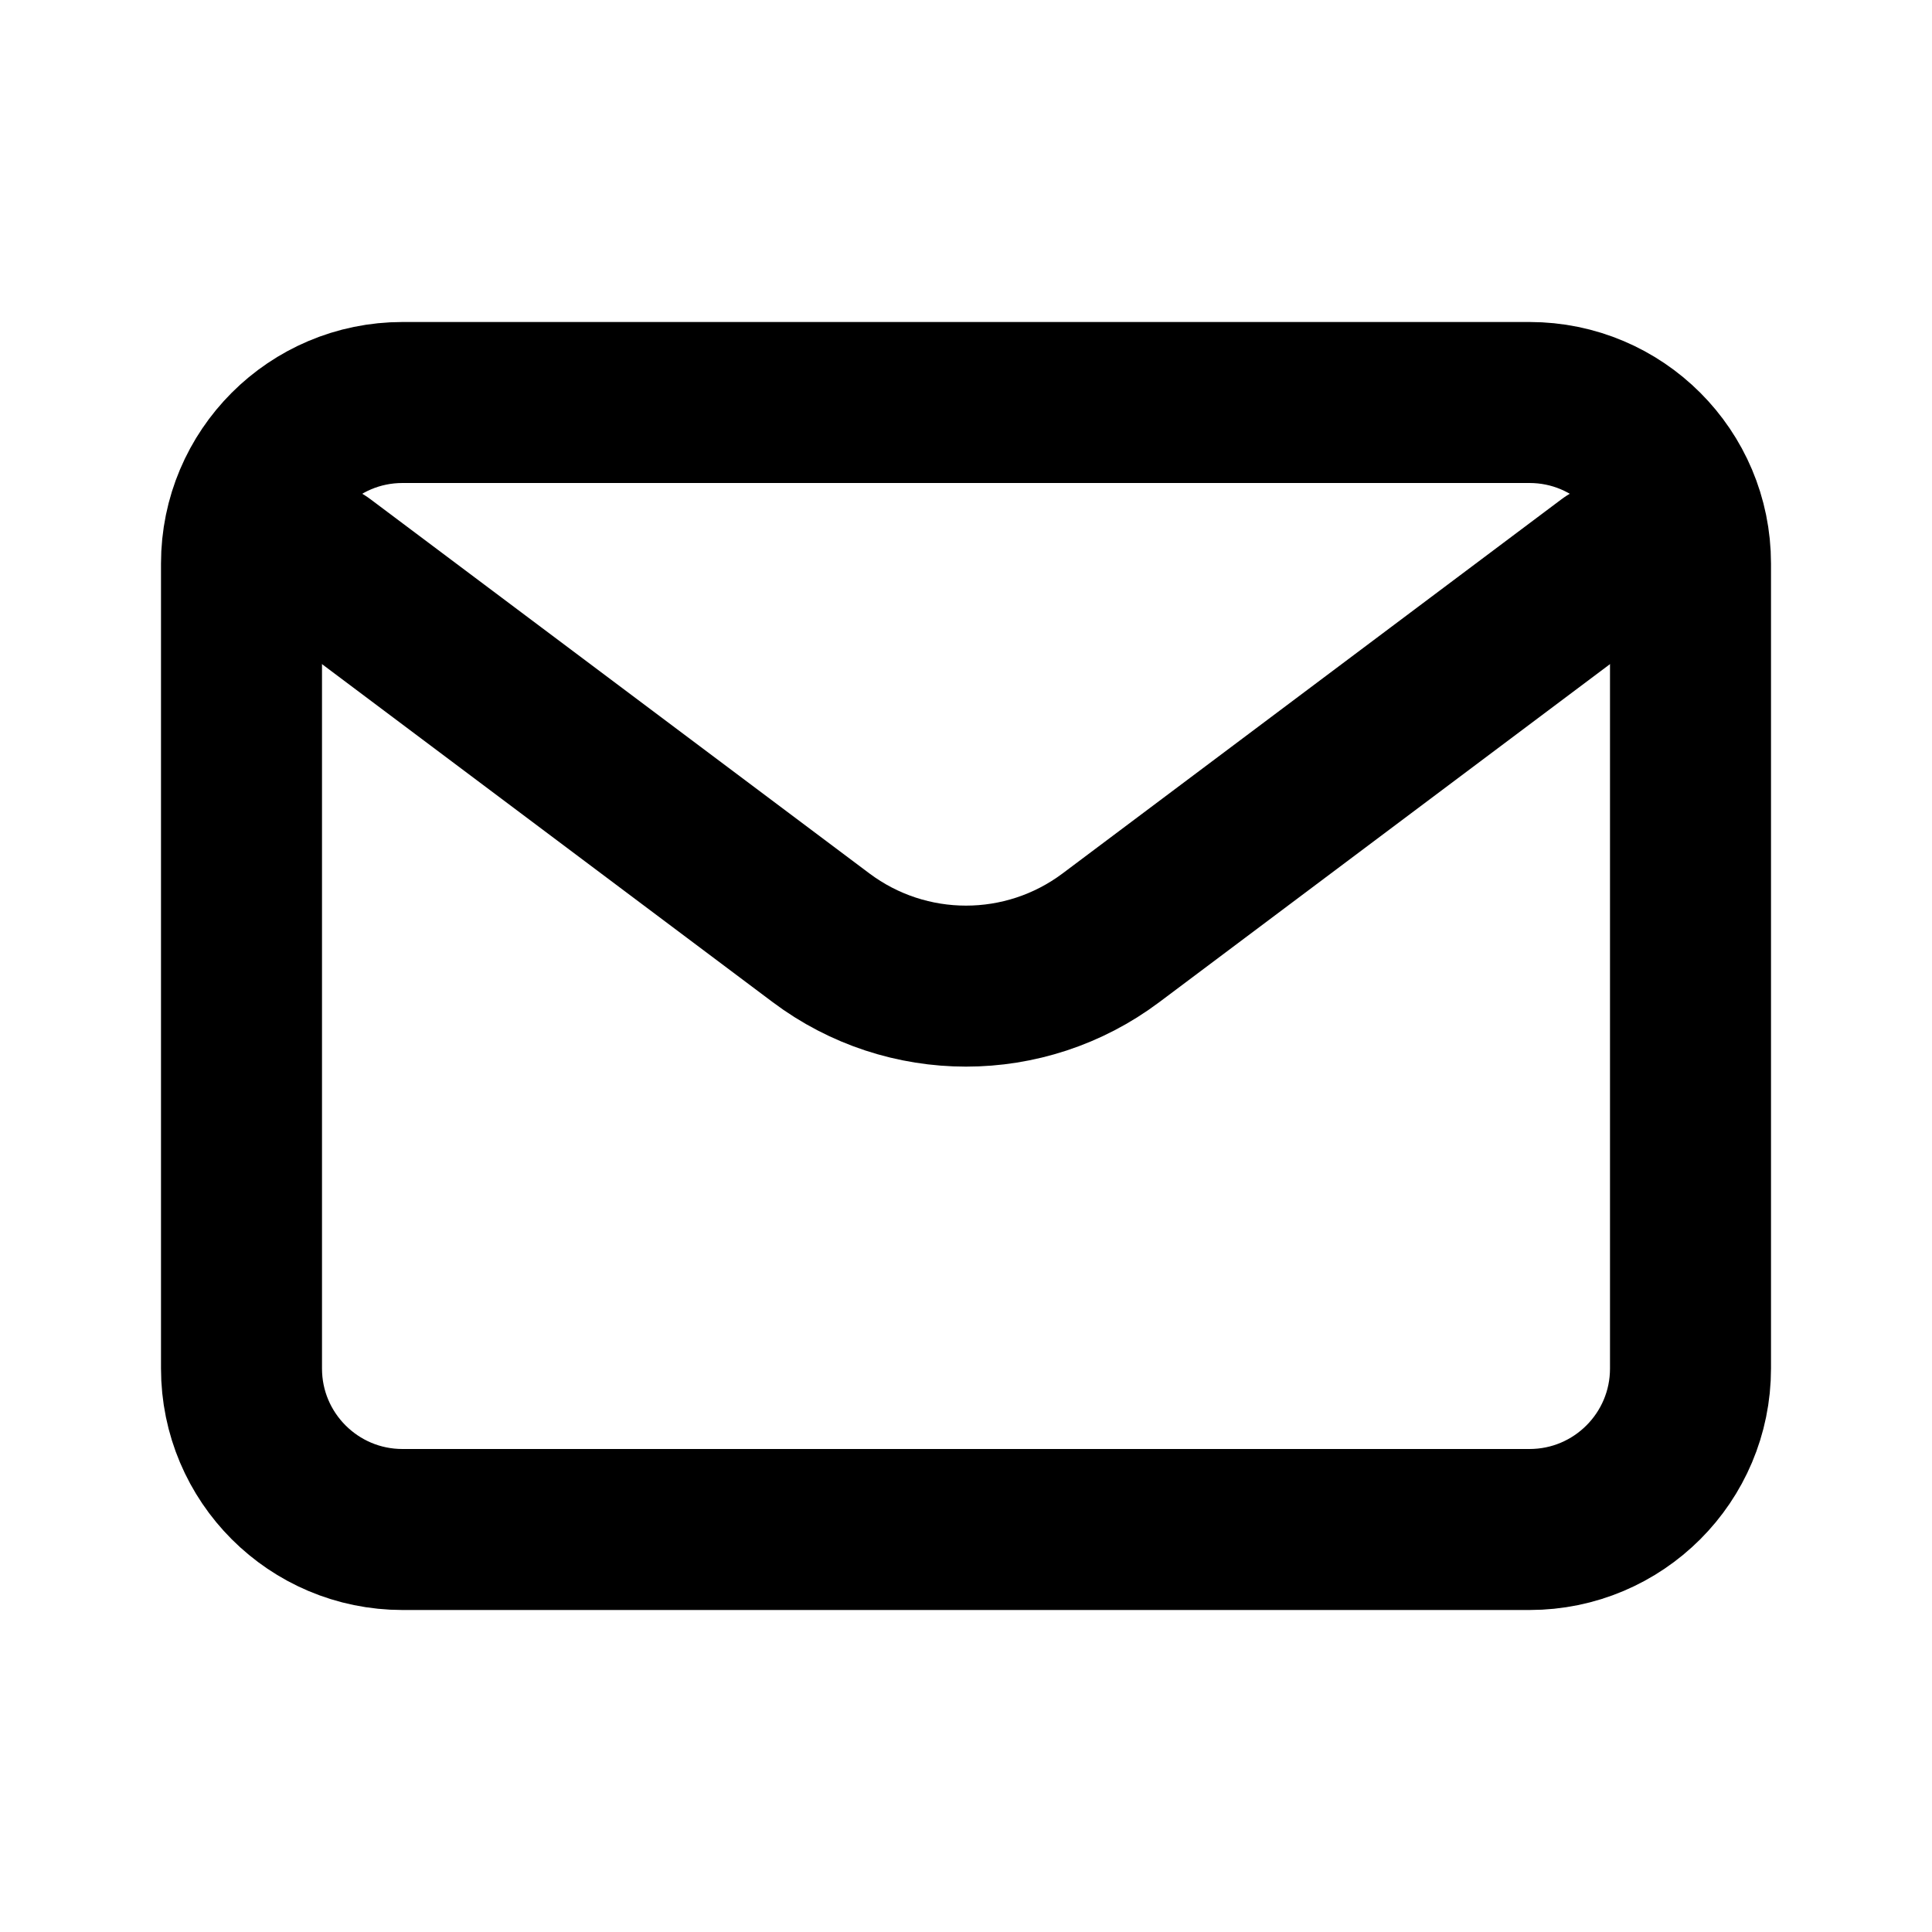
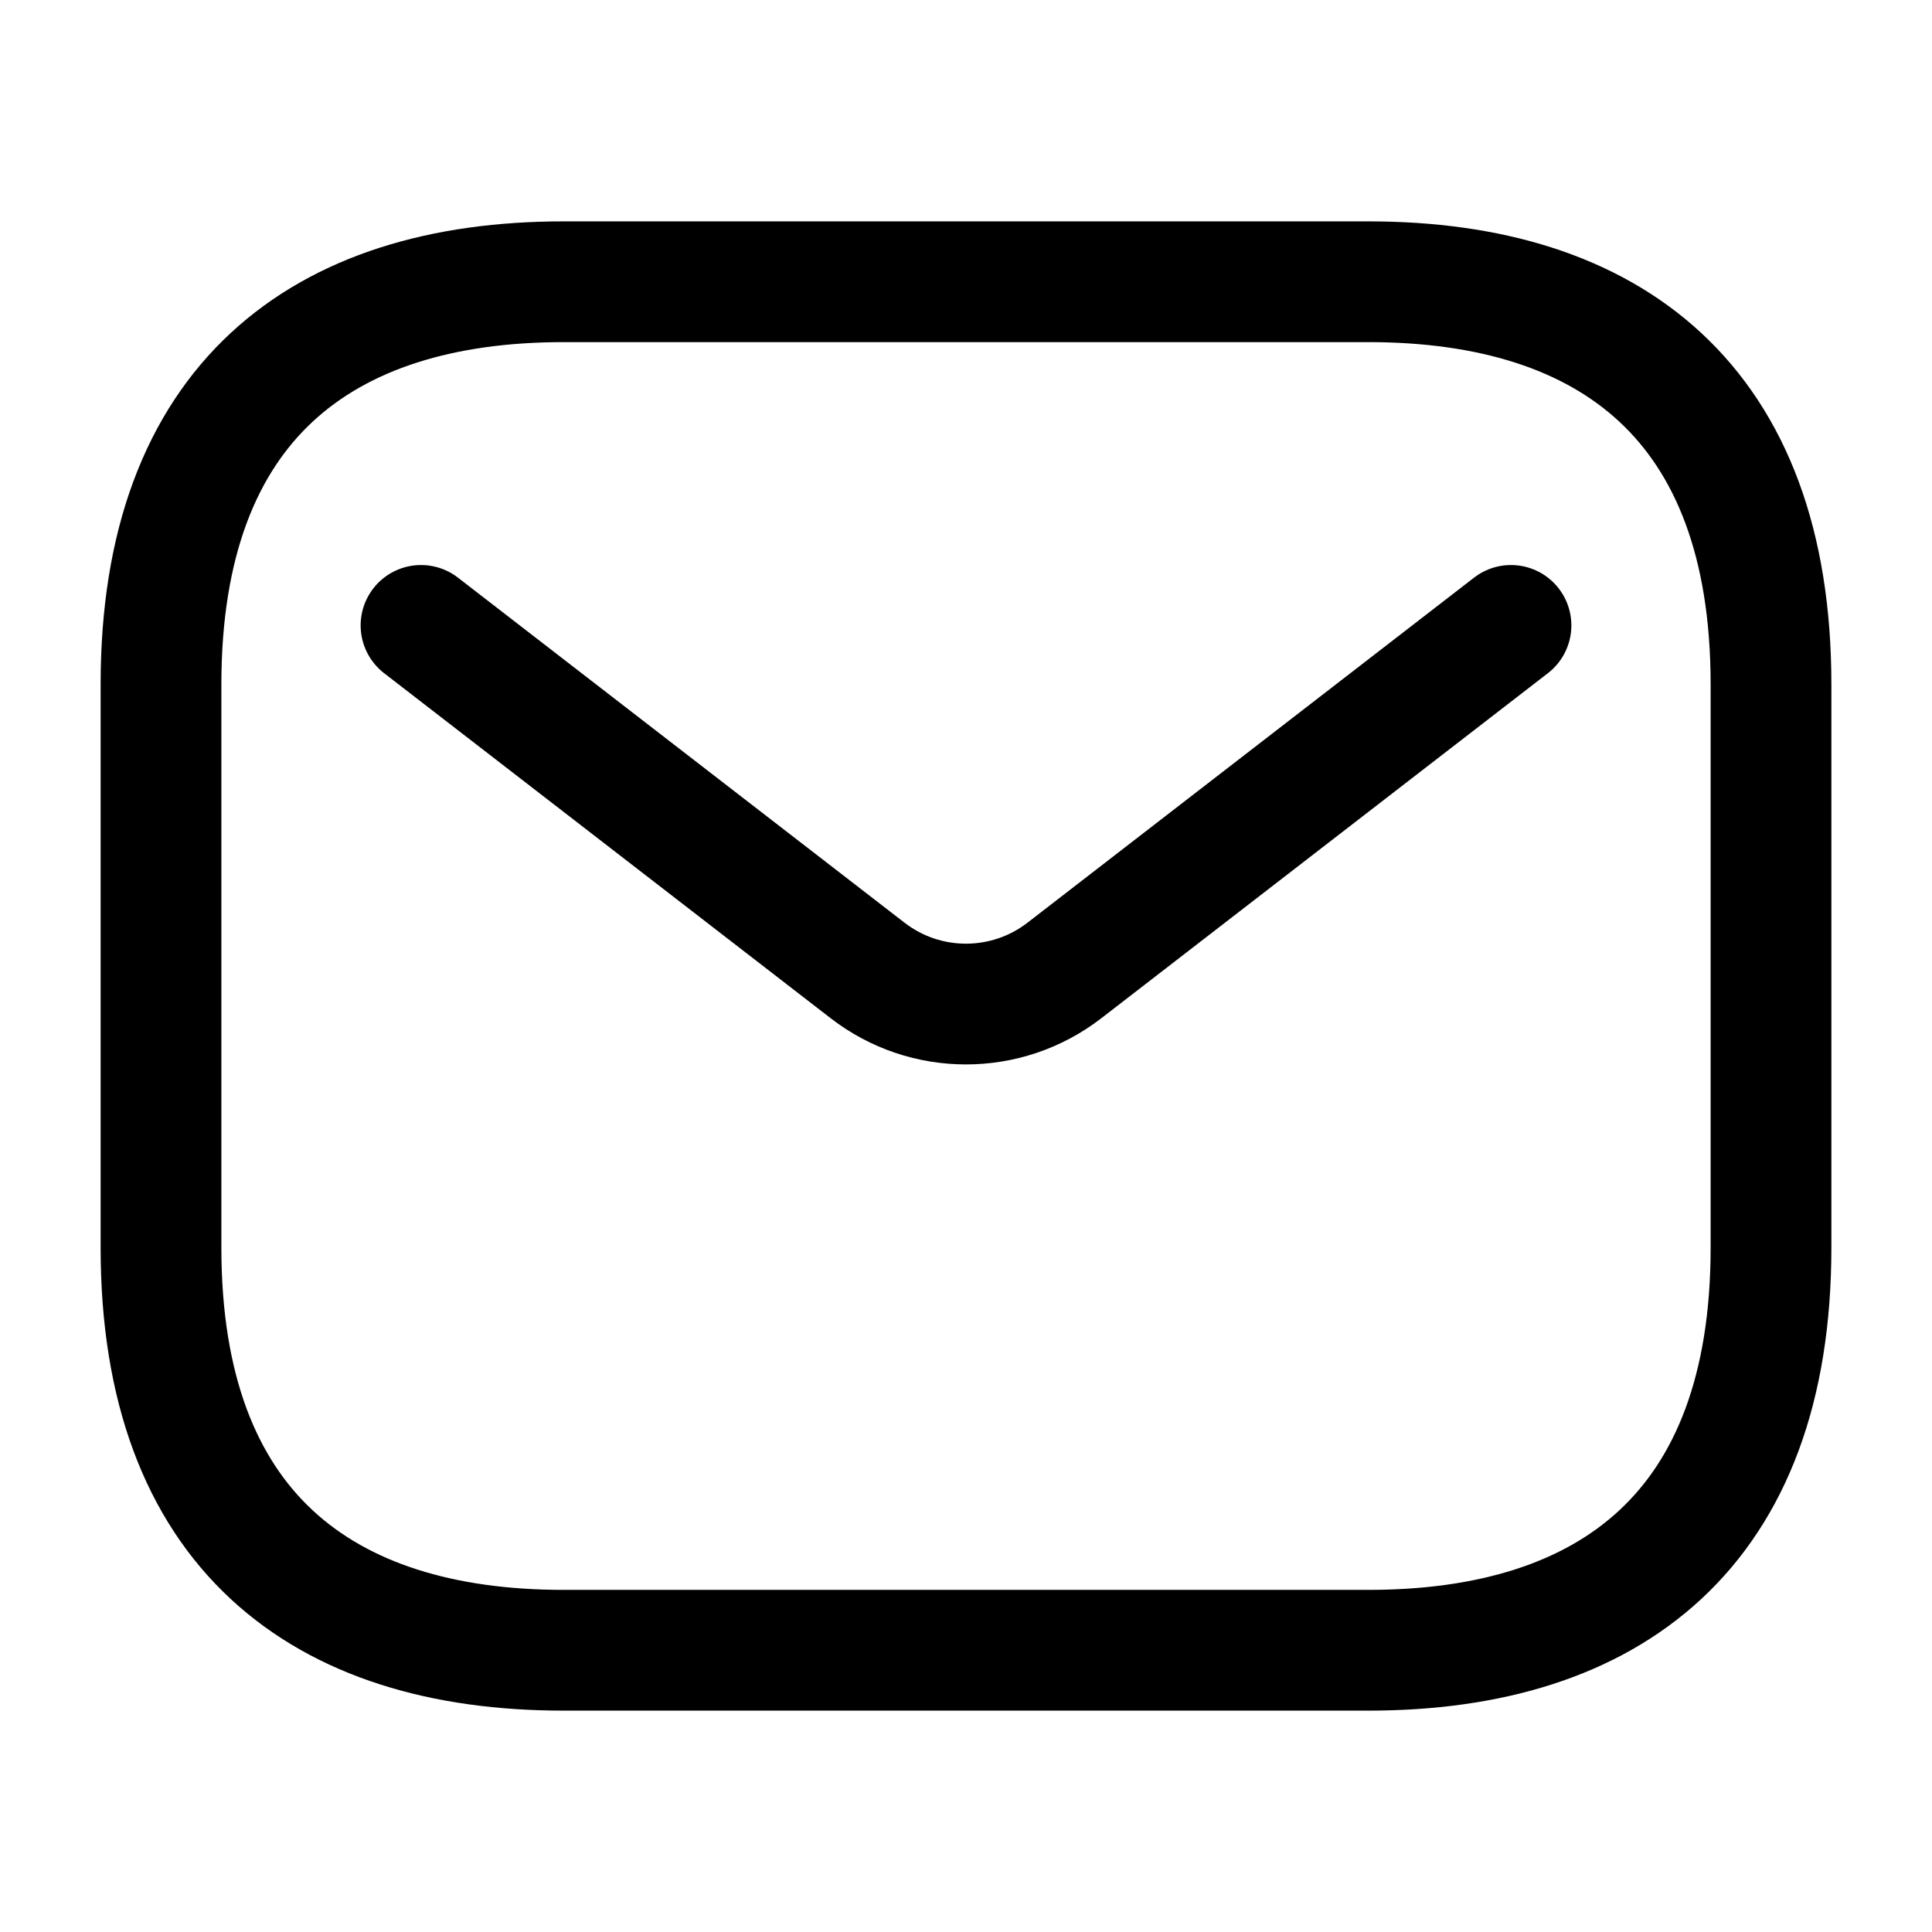
<svg xmlns="http://www.w3.org/2000/svg" width="800px" height="800px" viewBox="0 0 24 24" fill="none">
-   <path d="M4 7L10.2 11.65C11.267 12.45 12.733 12.45 13.8 11.65L20 7" stroke="#000000" stroke-width="2" stroke-linecap="round" stroke-linejoin="round" />
-   <rect x="3" y="5" width="18" height="14" rx="2" stroke="#000000" stroke-width="2" stroke-linecap="round" />
+   <g id="style=linear">
+     <g id="email">
+       <path id="vector" d="M17 20.5H7C4 20.5 2 19 2 15.5V8.5C2 5 4 3.5 7 3.5H17C20 3.5 22 5 22 8.5V15.5C22 19 20 20.5 17 20.5Z" stroke="#000000" stroke-width="1.5" stroke-miterlimit="10" stroke-linecap="round" stroke-linejoin="round" />
+       <path id="vector_2" d="M18.77 7.769L13.223 12.055C12.502 12.612 11.497 12.612 10.777 12.055L5.23 7.769" stroke="#000000" stroke-width="1.5" stroke-linecap="round" />
+     </g>
+   </g>
</svg>
